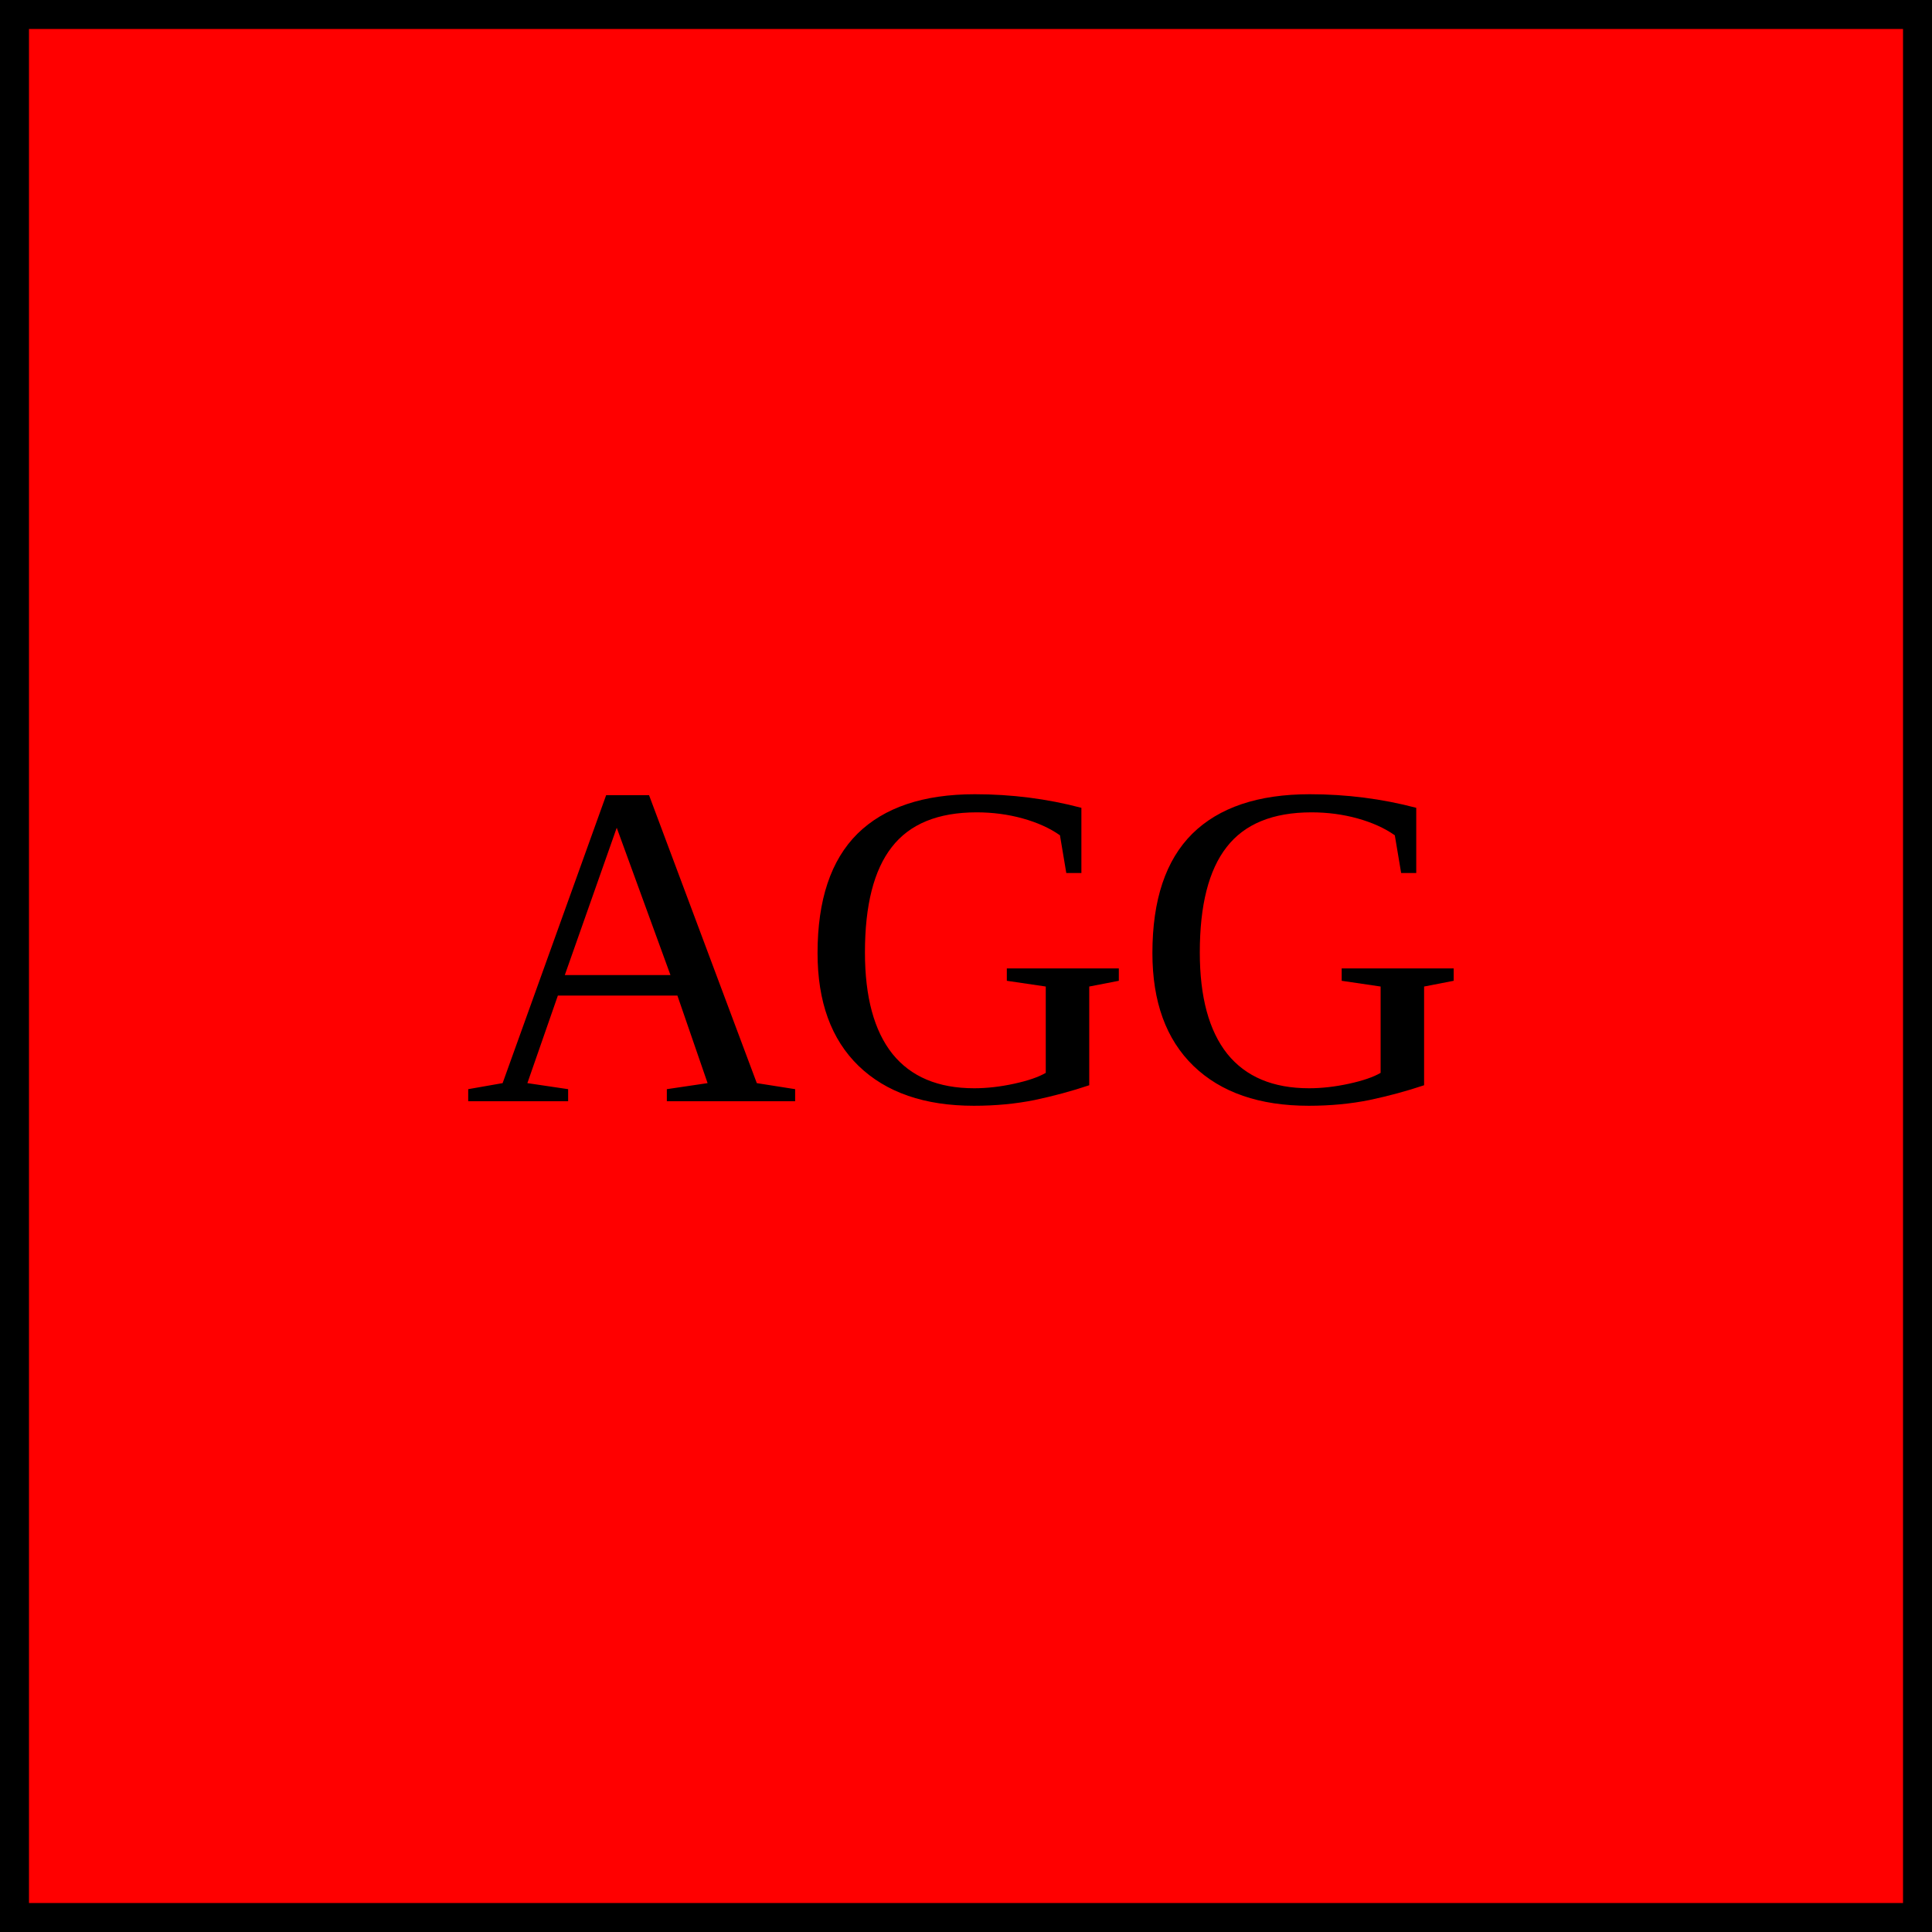
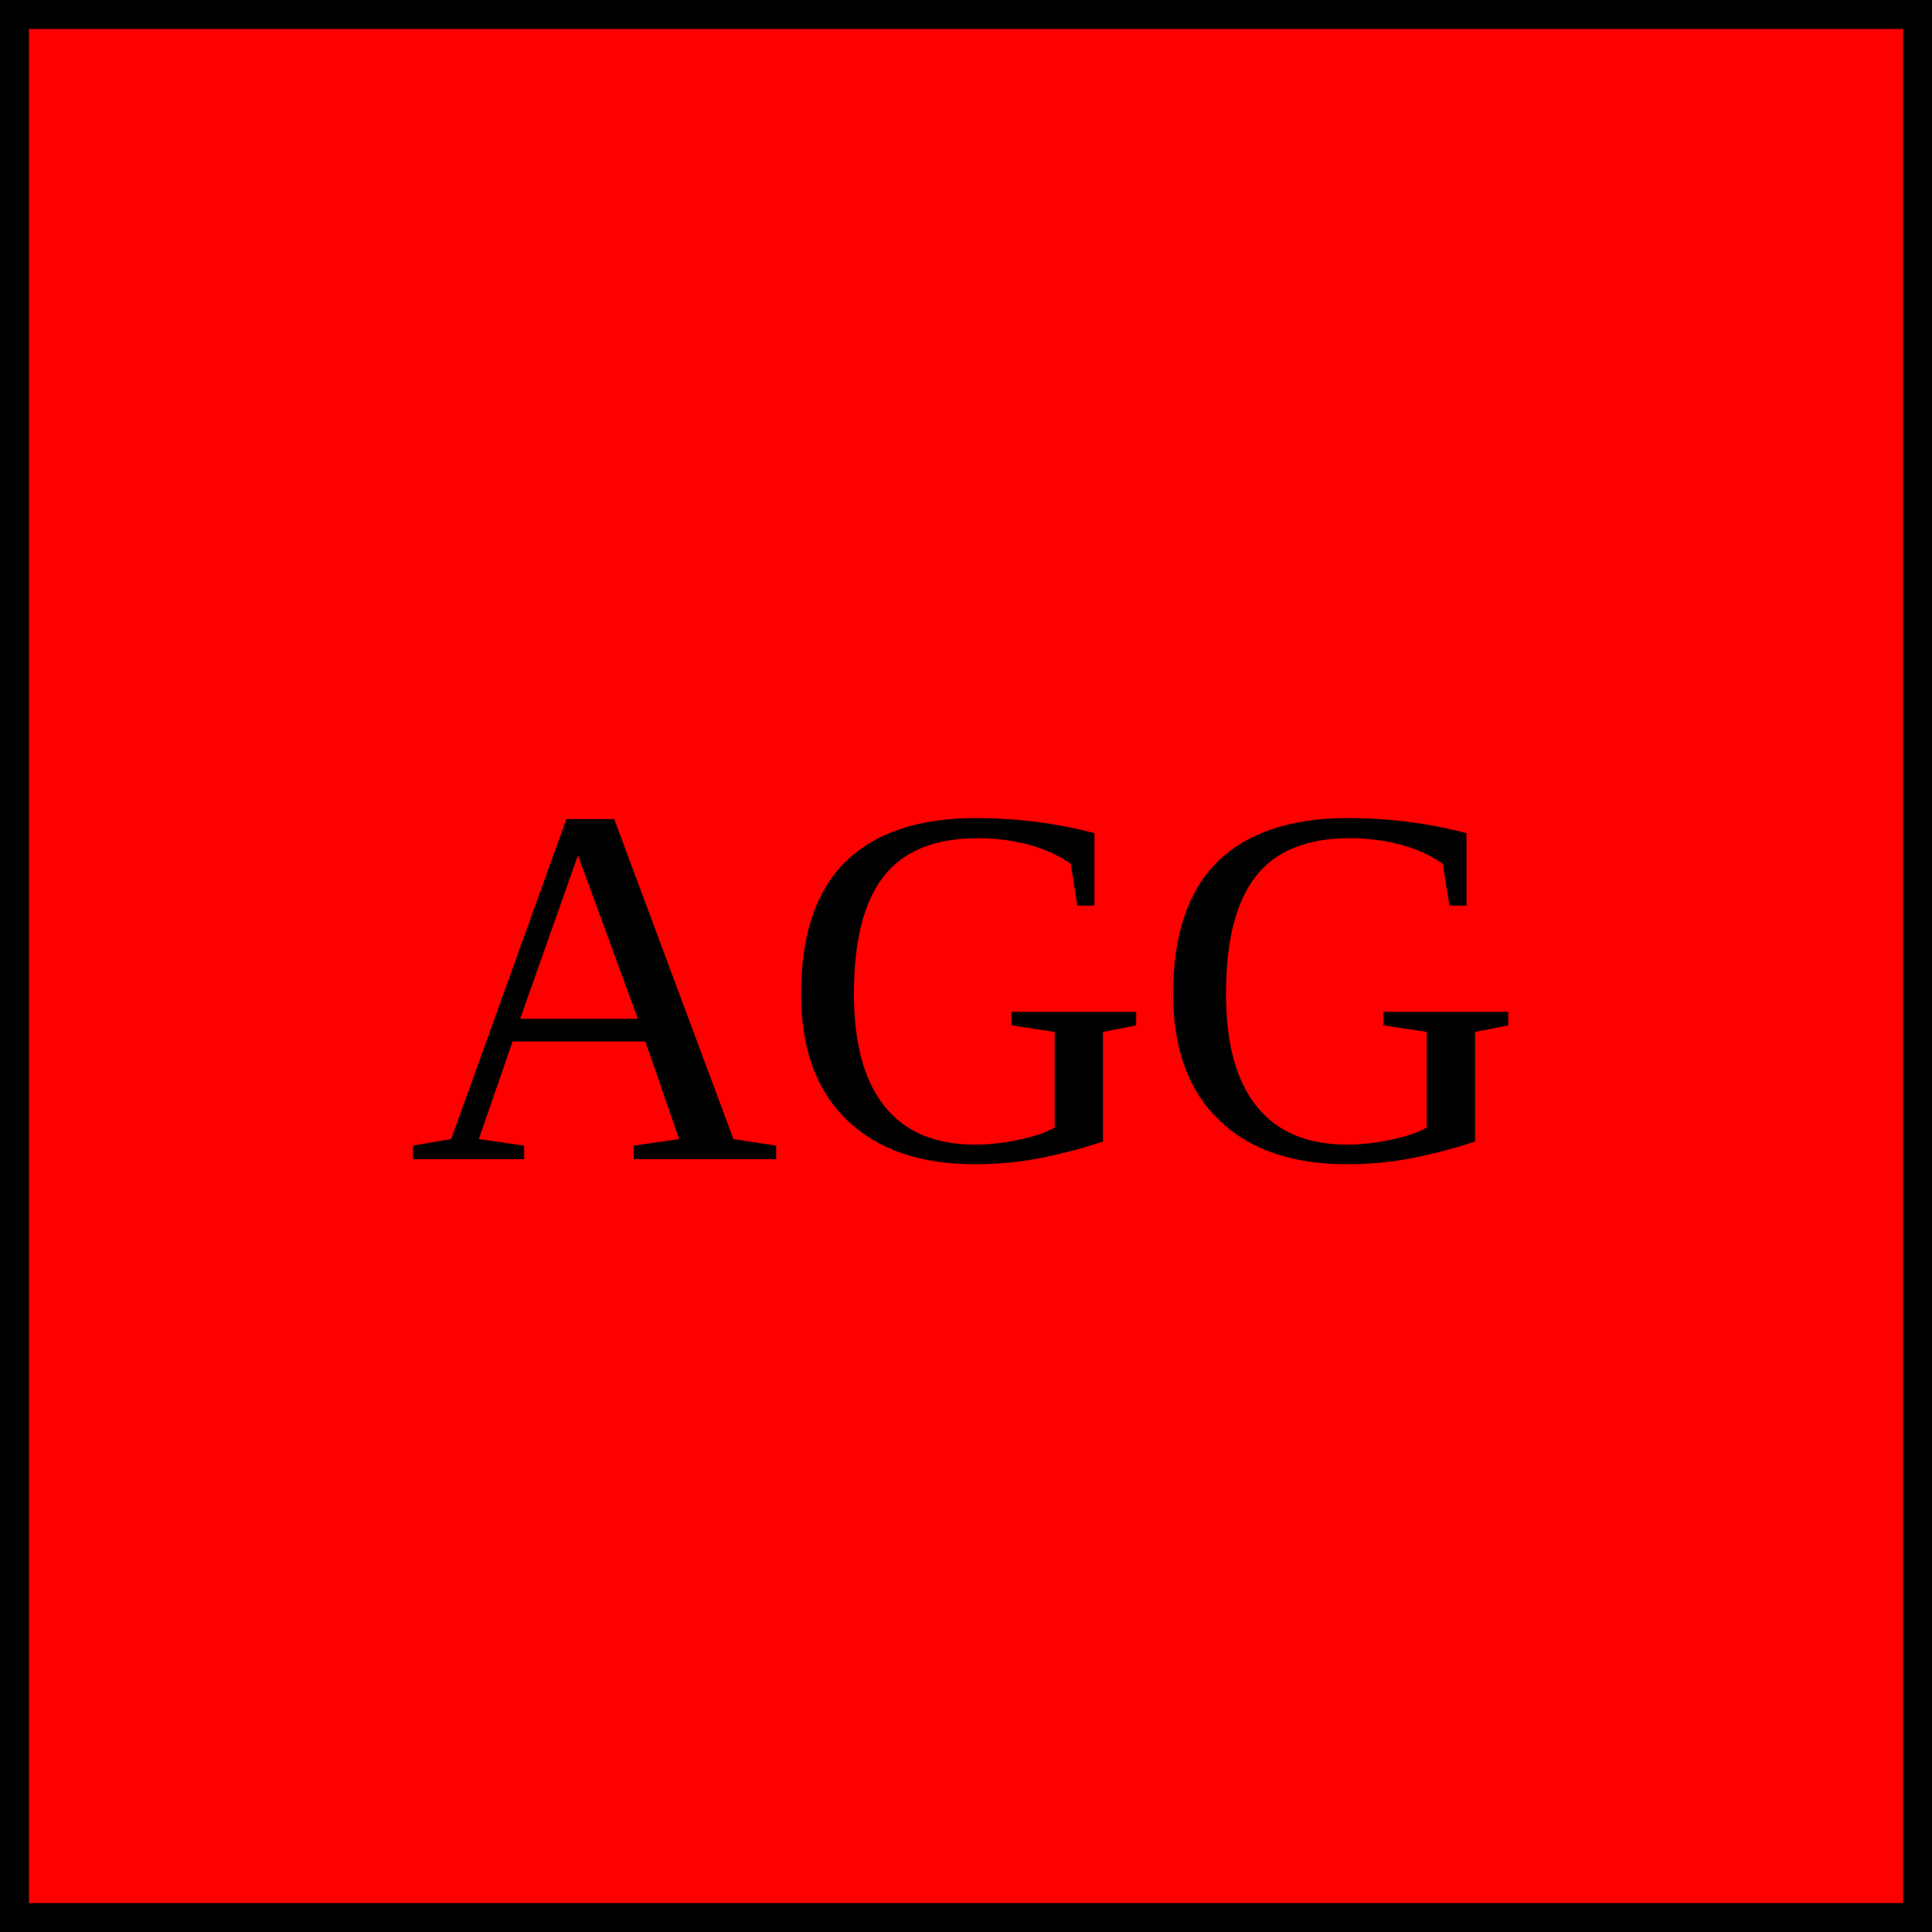
- <svg xmlns="http://www.w3.org/2000/svg" width="100" height="100">
-   <rect width="100" height="100" fill="red" stroke="black" stroke-width="3" />
-   <text text-anchor="middle" x="50%" y="57%" font-size="24">AGG</text>
+ <svg xmlns="http://www.w3.org/2000/svg" width="60" height="60">
+   <rect width="100%" height="100%" fill="red" stroke="black" stroke-width="3%" />
+   <text text-anchor="middle" x="50%" y="60%" font-size="16">AGG</text>
</svg>
